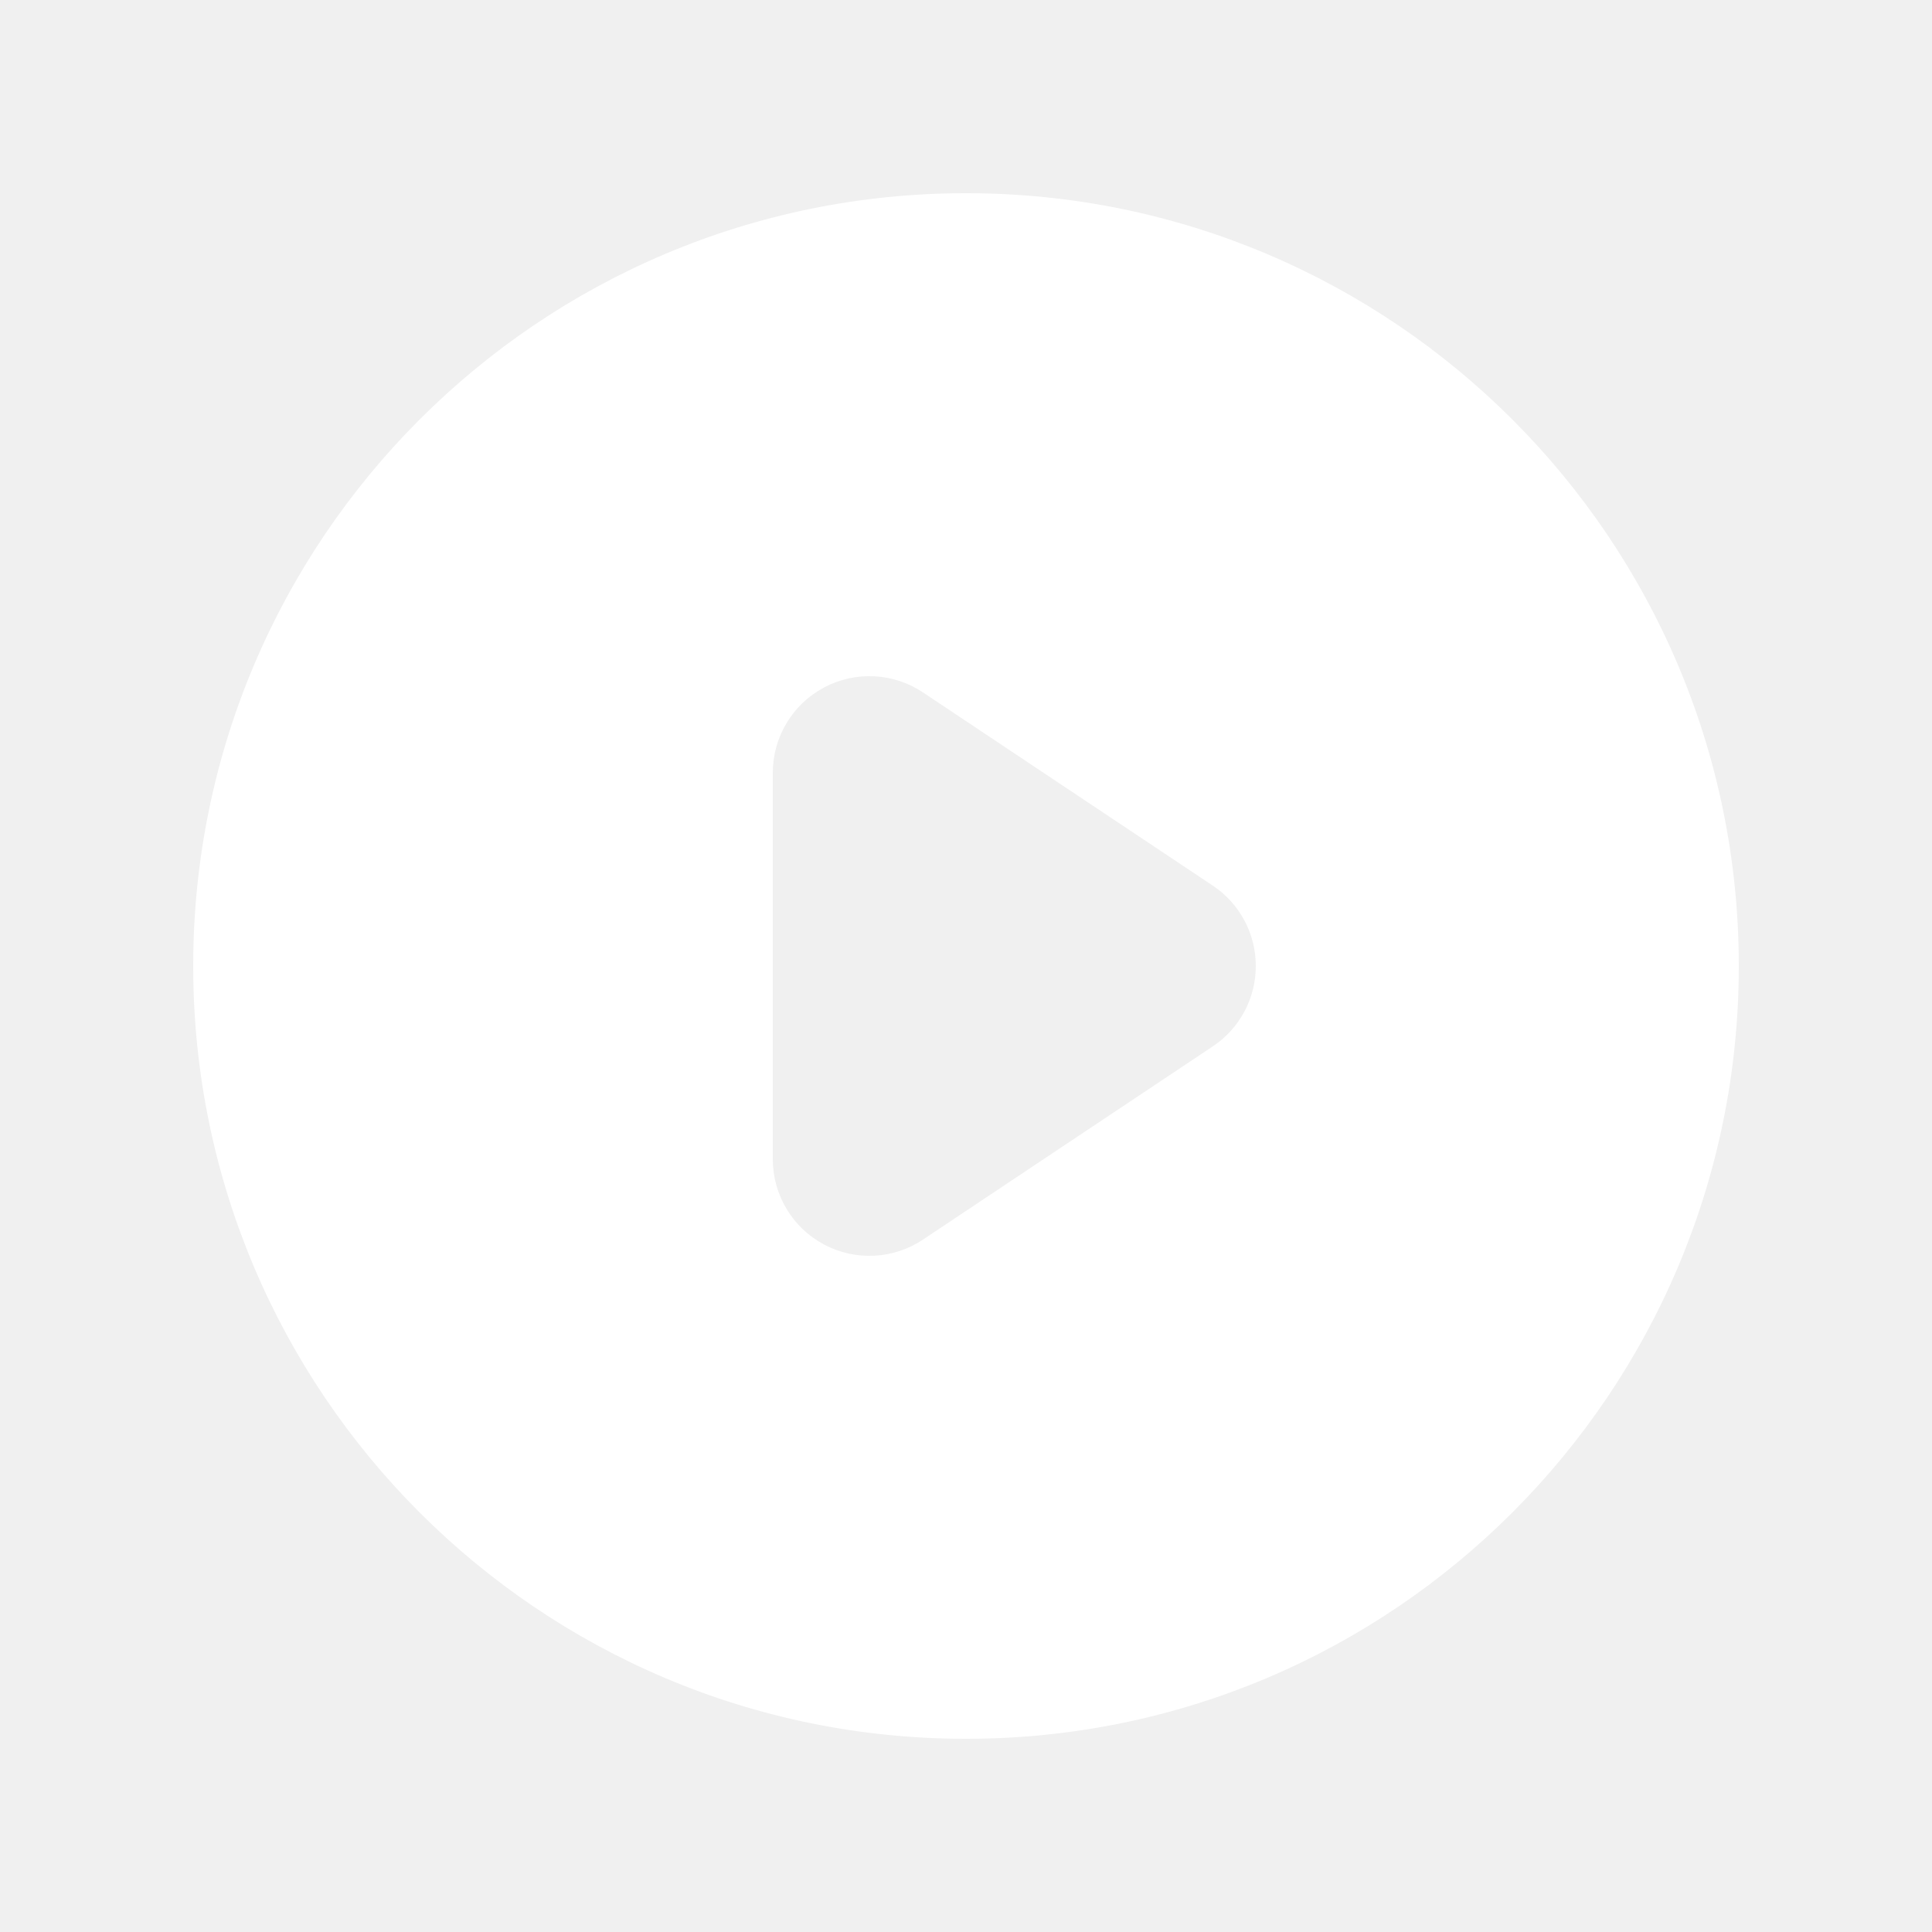
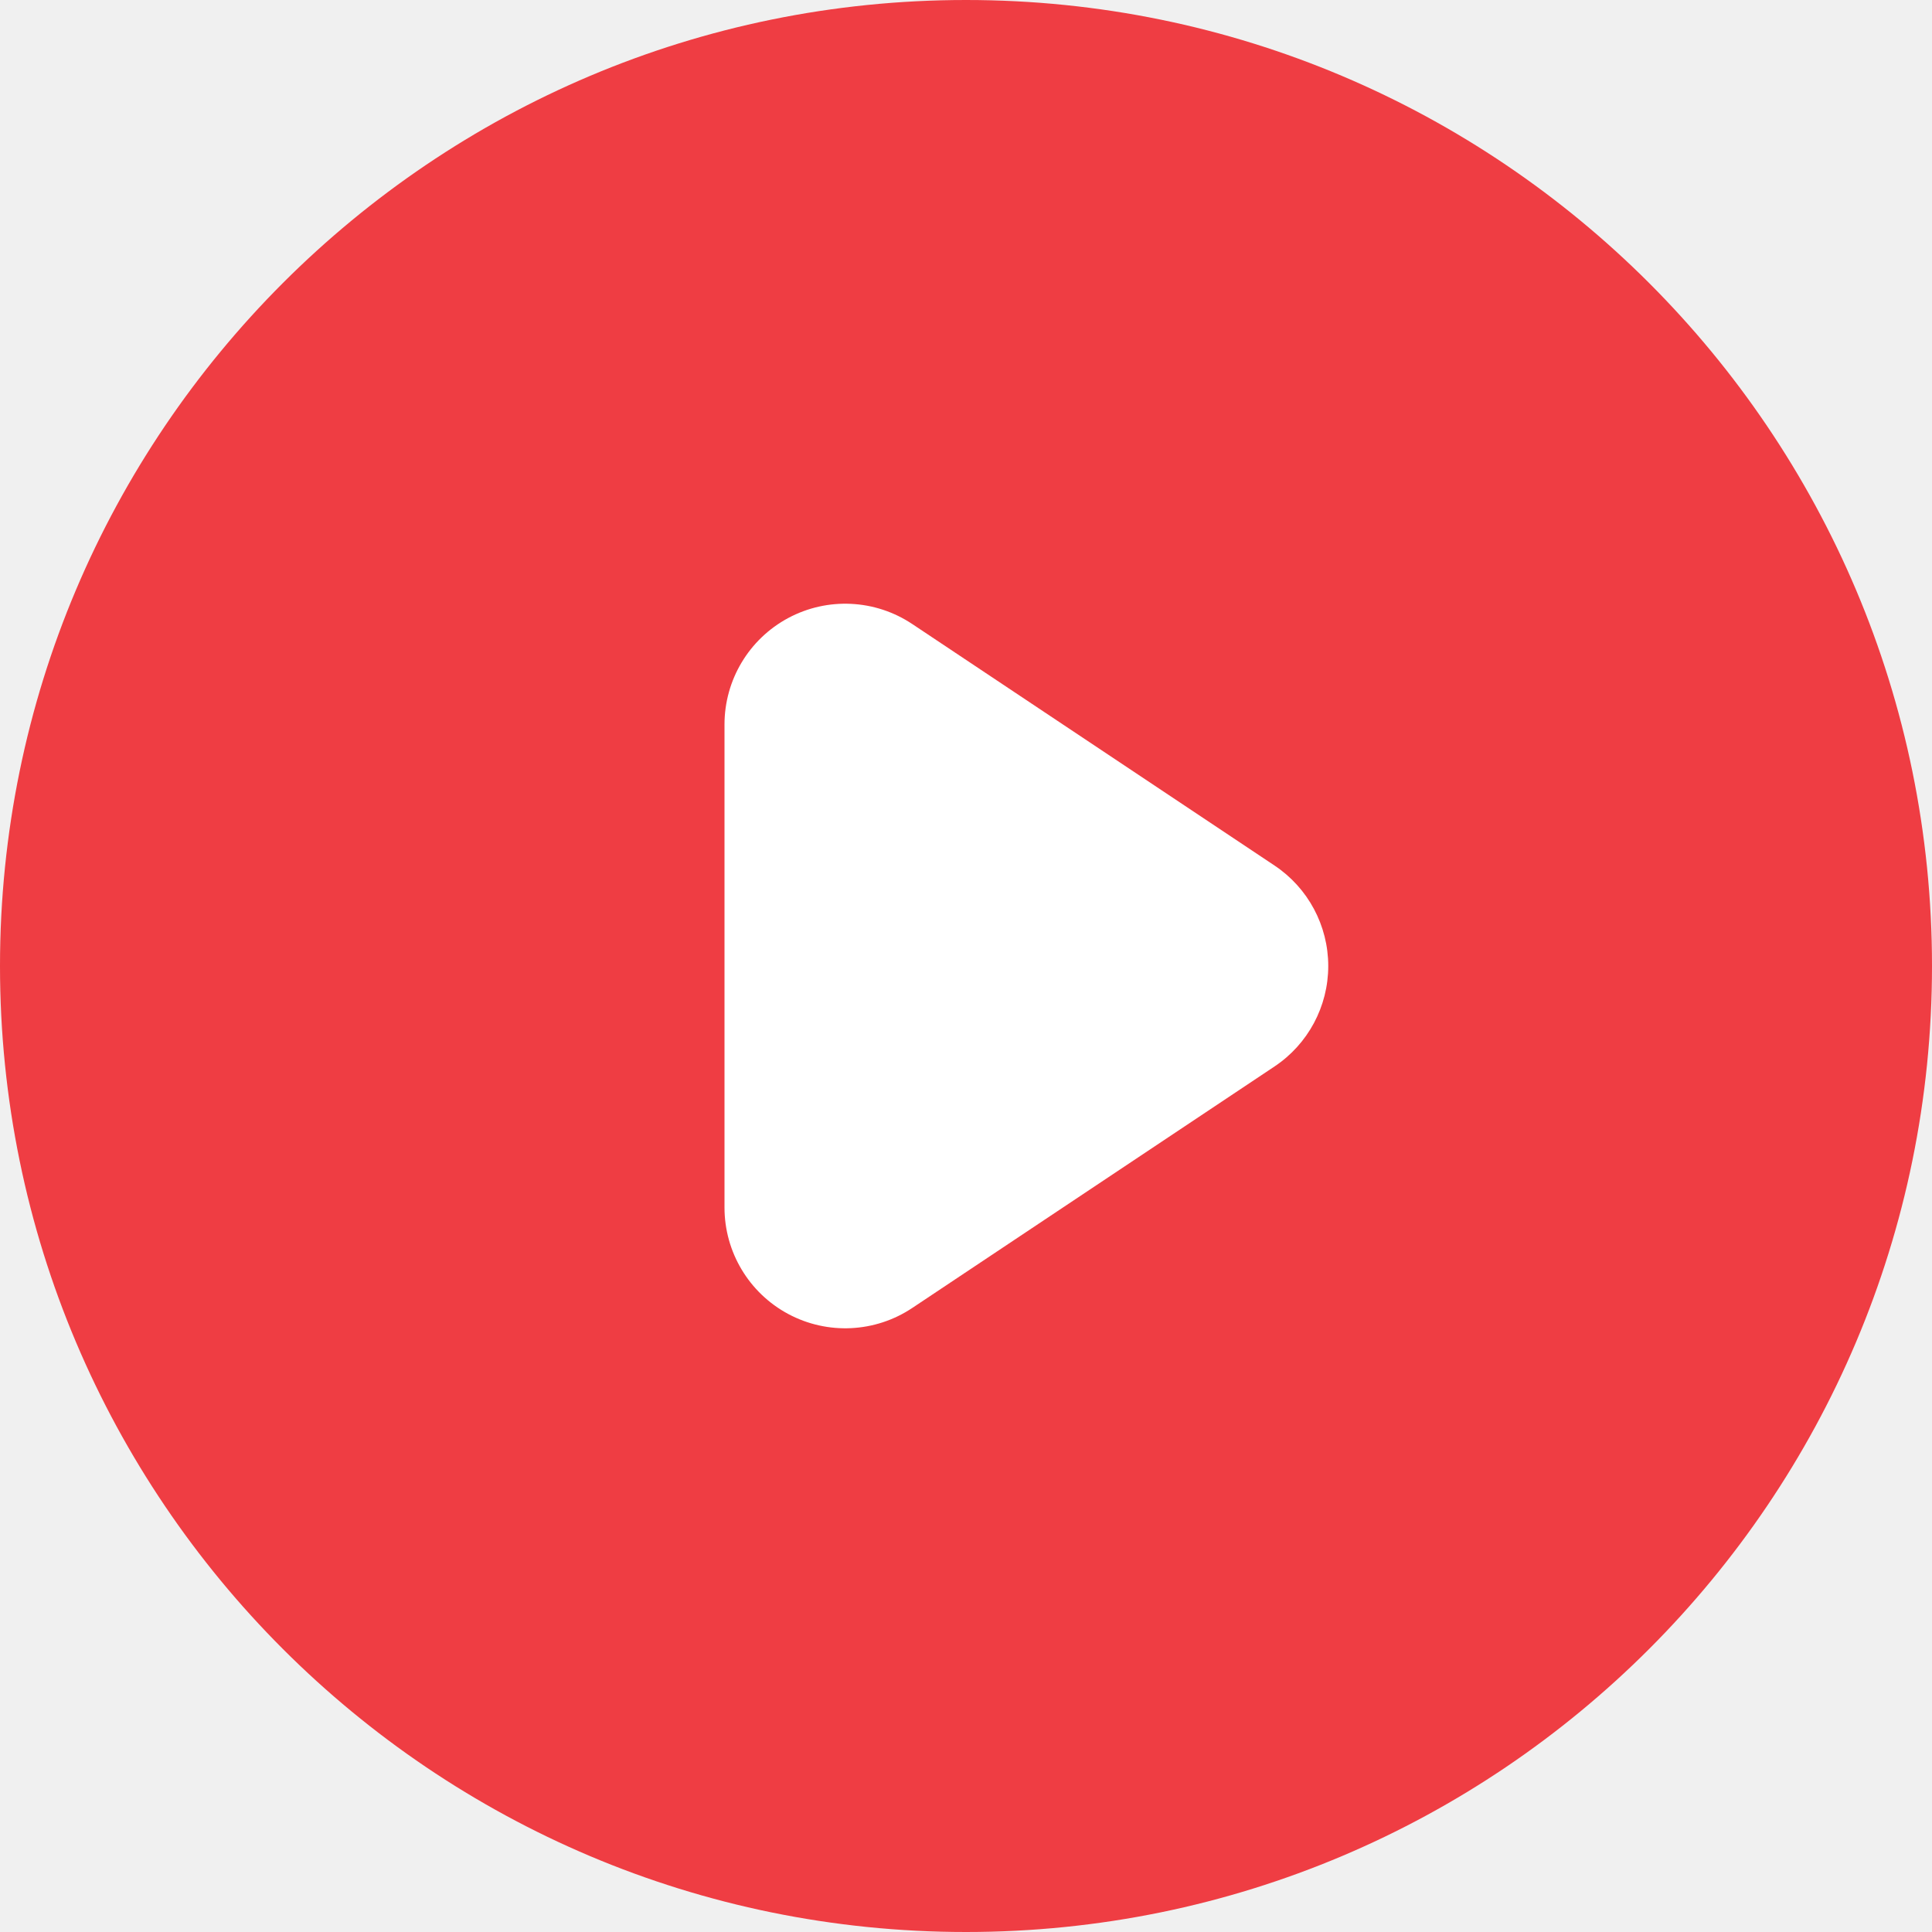
- <svg xmlns="http://www.w3.org/2000/svg" width="20" height="20" viewBox="0 0 20 20" fill="none">
-   <path fill-rule="evenodd" clip-rule="evenodd" d="M10 18C14.418 18 18 14.418 18 10C18 5.582 14.418 2 10 2C5.582 2 2 5.582 2 10C2 14.418 5.582 18 10 18ZM9.555 7.168C9.248 6.963 8.853 6.944 8.528 7.118C8.203 7.292 8 7.631 8 8V12C8 12.369 8.203 12.708 8.528 12.882C8.853 13.056 9.248 13.037 9.555 12.832L12.555 10.832C12.833 10.647 13 10.334 13 10C13 9.666 12.833 9.353 12.555 9.168L9.555 7.168Z" fill="#FFFFFF" />
+ <svg xmlns="http://www.w3.org/2000/svg" width="16px" height="16px" viewBox="0 0 16 16" version="1.1">
+   <g id="Page-1" stroke="none" stroke-width="1" fill="none" fill-rule="evenodd">
+     <g id="play">
+       <path d="M8,16 C12.418,16 16,12.418 16,8 C16,3.582 12.418,0 8,0 C3.582,0 0,3.582 0,8 C0,12.418 3.582,16 8,16 Z" id="Shape" fill="#EF3D43" />
+       <path d="M7.555,5.168 C7.248,4.963 6.853,4.944 6.528,5.118 C6.203,5.292 6,5.631 6,6 L6,10 C6,10.369 6.203,10.708 6.528,10.882 C6.853,11.056 7.248,11.037 7.555,10.832 L10.555,8.832 C10.833,8.647 11,8.334 11,8 C11,7.666 10.833,7.353 10.555,7.168 L7.555,5.168 Z" id="Path" fill="#FFFFFF" />
+     </g>
+   </g>
</svg>
